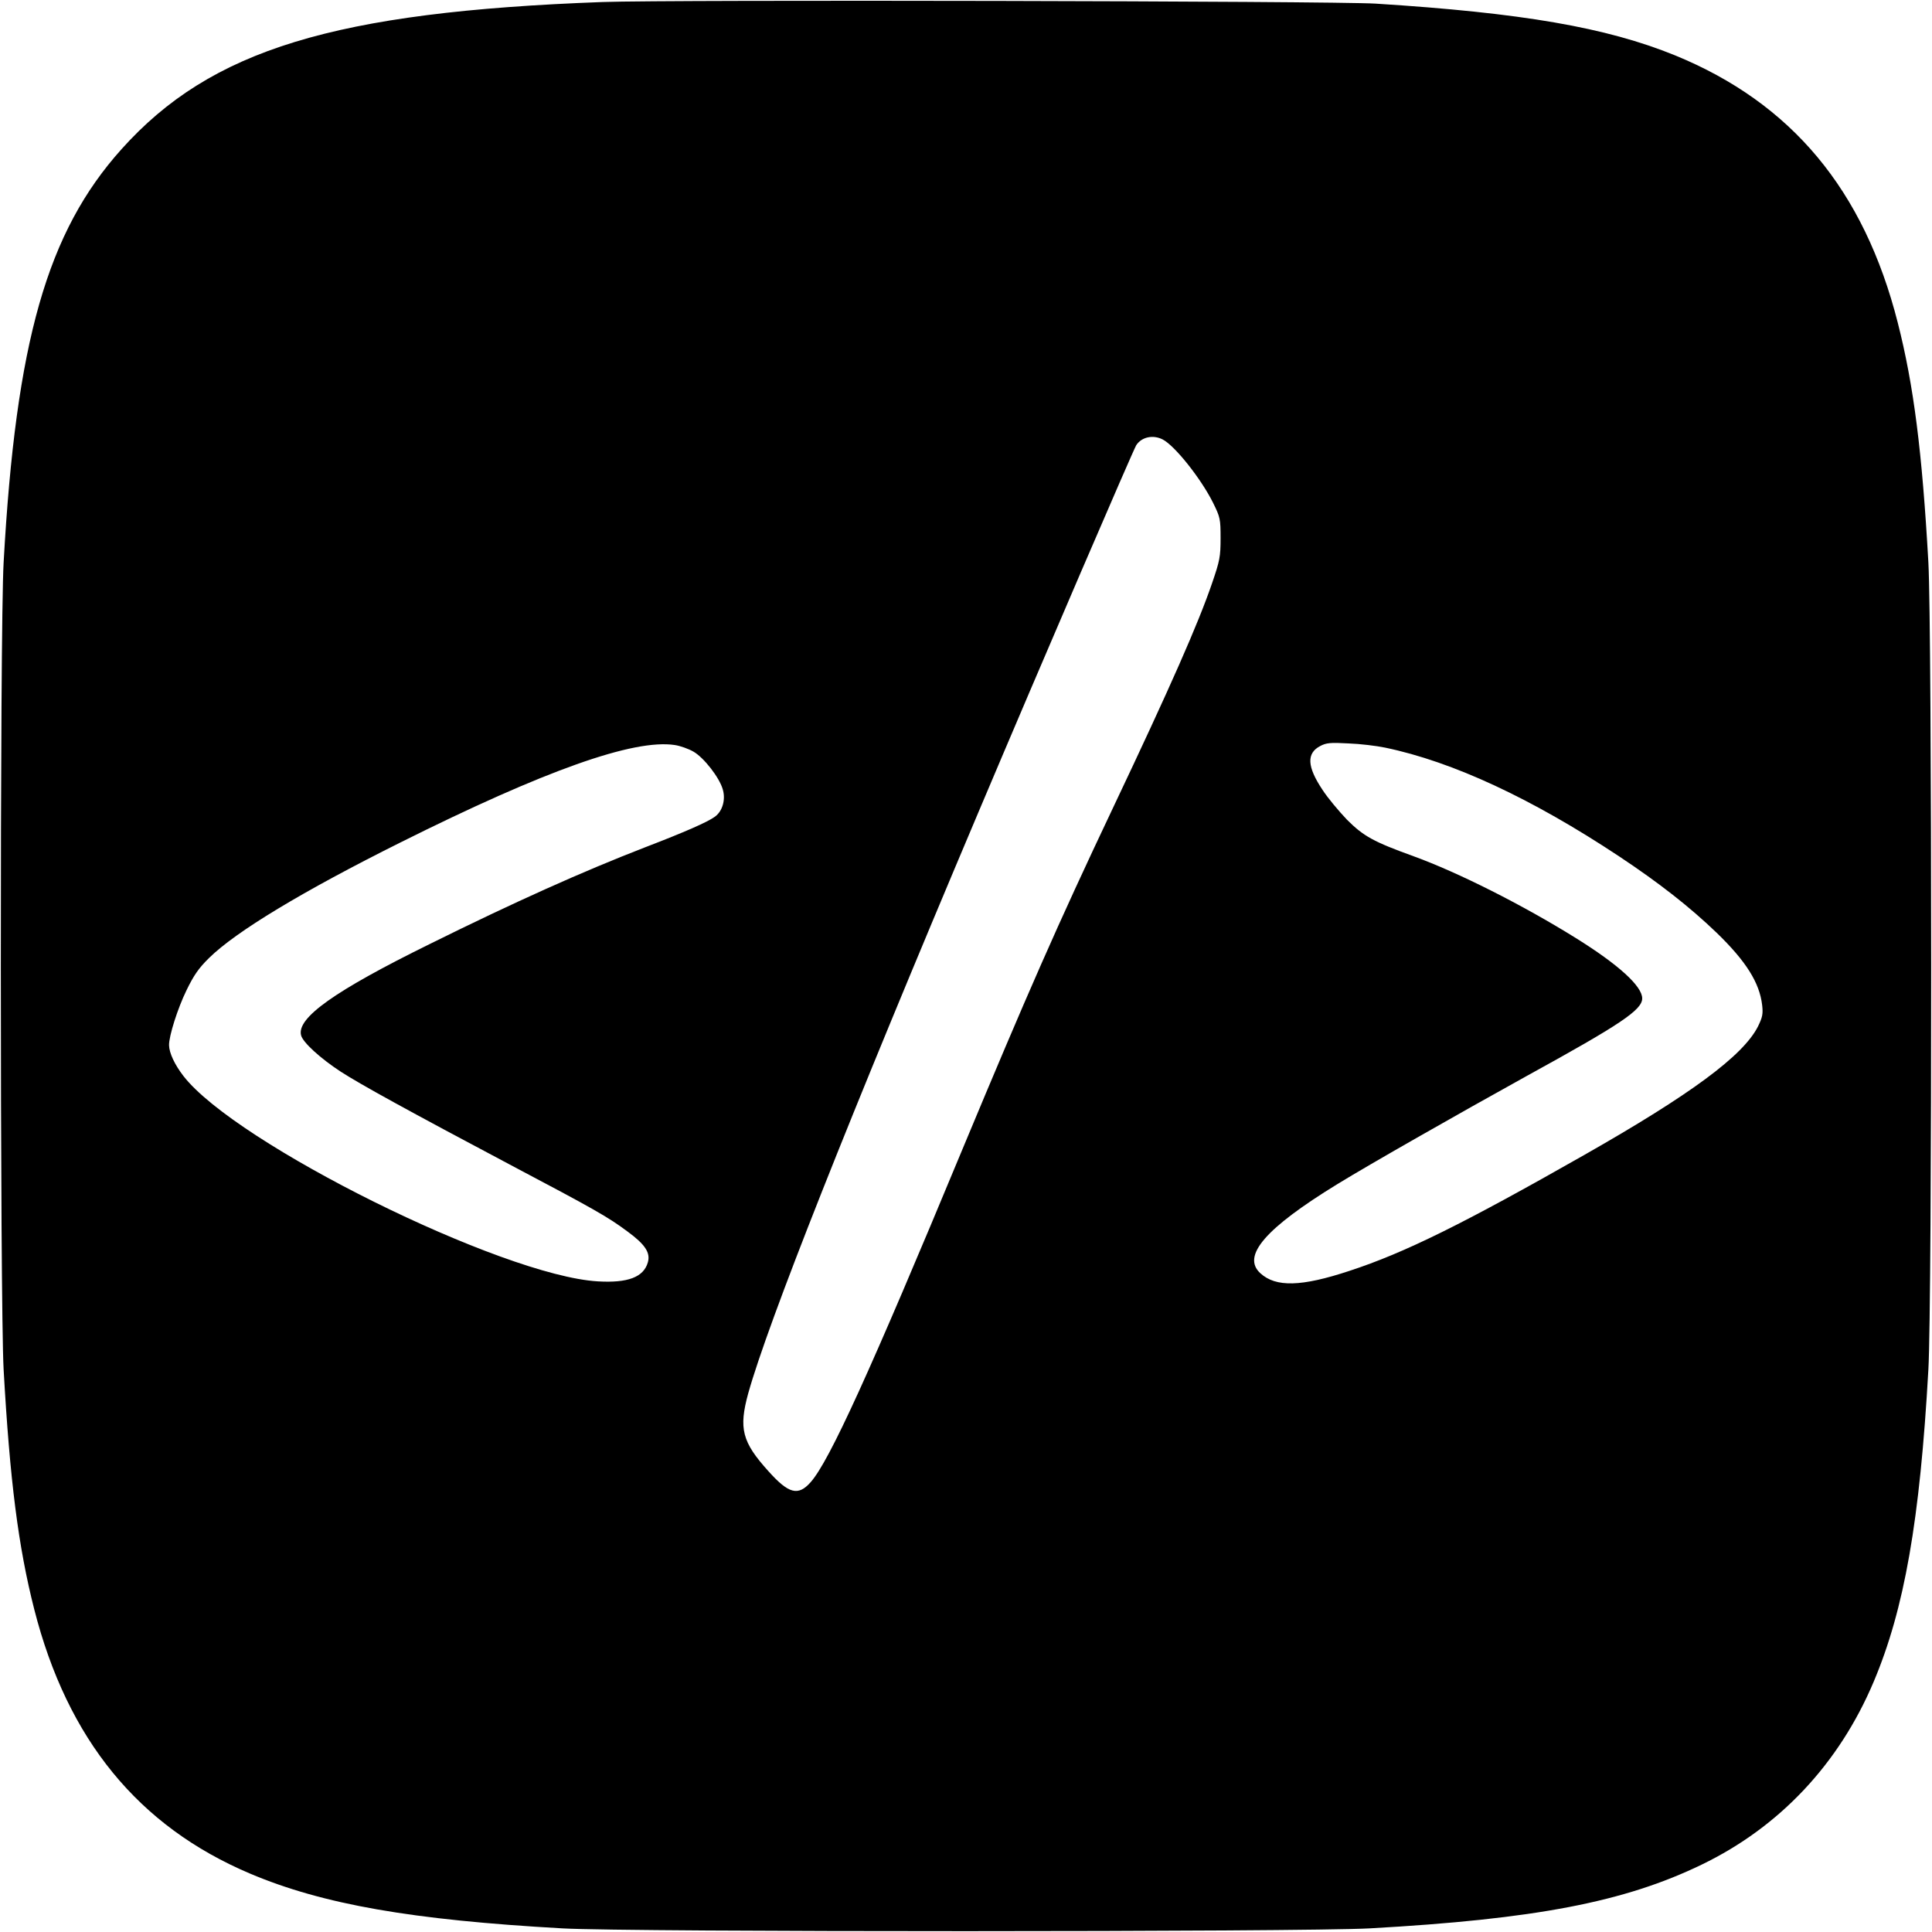
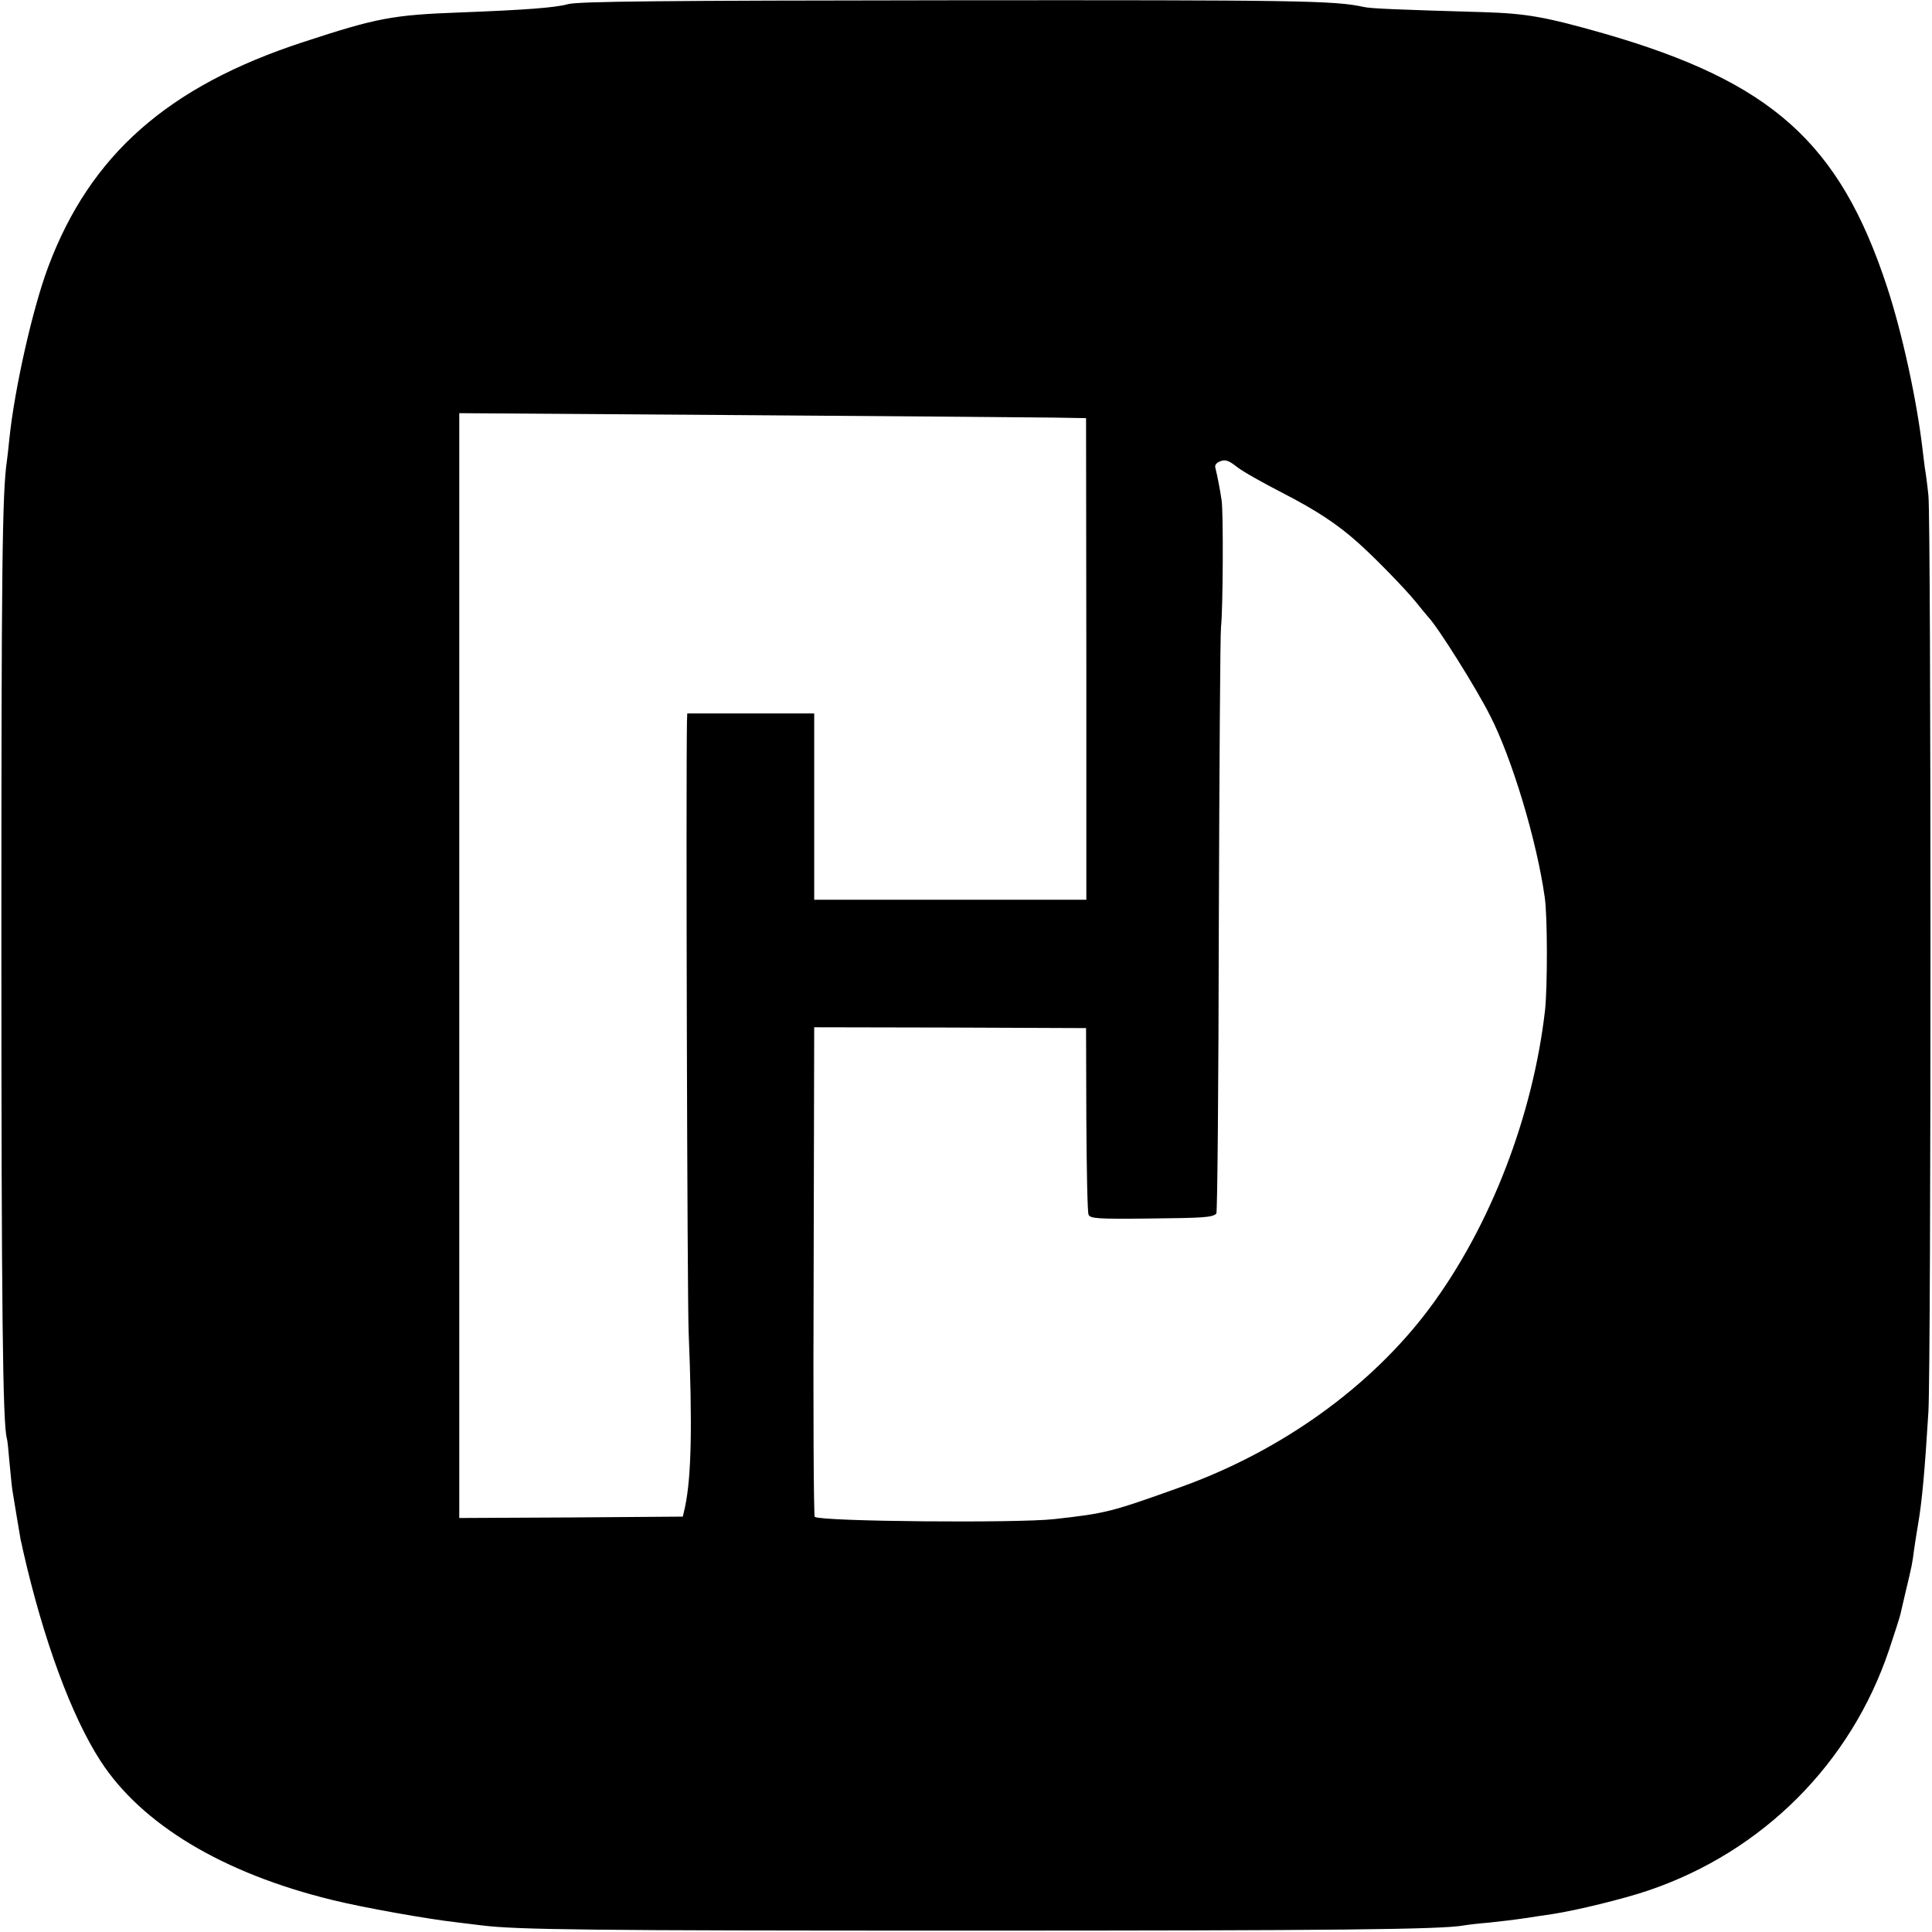
- <svg xmlns="http://www.w3.org/2000/svg" version="1" width="1280" height="1280" viewBox="0 0 960 960">
-   <path d="M299.5 1C166.1 5.9 104.8 24.6 60.4 74.1c-37 41.2-52.5 95.6-58.6 205.4-1.9 33-1.8 368.3 0 401 3.1 55.2 7.3 88.1 15.2 119.1C33.5 864.4 68.8 907.5 124.3 931c36.2 15.3 80.3 23 155.2 27.2 33 1.9 368.3 1.8 401 0 82.5-4.6 126.7-13.1 165.1-31.7 38.7-18.7 68.2-50.1 85.4-90.8 15.3-36.2 23-80.3 27.2-155.2 1.9-33 1.8-368.3 0-401-3.1-55.2-7.3-88.1-15.2-119.1-16.8-66.1-52.8-109.2-110.7-132.9-34.2-13.9-75.9-21.1-148.8-25.7-21.5-1.3-350.2-2-384-.8zm278.3 217.4c6.1 3.2 19.1 19.6 25 31.5 3.5 7.1 3.7 8 3.7 17.5 0 9.2-.4 11.2-4.2 22.3-6.9 20.2-20.7 51.5-49.3 111.8-27.6 58.2-42.6 92.4-74.7 169.4-46.1 111-66.2 155.1-75.5 165.6-6.2 7-10.9 5.8-21-5.5-13.1-14.5-14.8-21.2-10-38.7C381.7 657 421.4 556.7 486 404c32.3-76.4 77.1-180.4 78.6-182.8 2.7-4.1 8.4-5.3 13.2-2.8zM344.6 373.5c5.2 3 12.8 12.8 14.5 18.6 1.6 5.2-.1 11.1-4 13.8-3.6 2.6-14.7 7.5-34.5 15.1-31 12-64.9 27.2-107.1 48.1-47.3 23.3-66.1 36.7-63.9 45.3.8 3.5 9.6 11.5 19.7 18.1 9.9 6.4 34.1 19.7 83.7 46 42.8 22.6 49.1 26.2 58.9 33.5 8.7 6.4 11.4 10.5 10 15.3-2.1 7.3-9.9 10.3-24.9 9.4-47.5-2.8-179.9-68.4-205.9-102.1-4.3-5.6-7-11.3-7.1-15.2-.1-4.6 4.3-18.4 8.7-27.4 3.6-7.4 6-10.9 11.2-16 13.3-13.1 46.4-33.1 95.1-57.4 71.7-35.8 115.9-51.5 136.3-48.4 2.7.4 6.9 1.9 9.3 3.3zm343.7-2c33.6 7 72.9 25.3 116.2 54 19.9 13.2 35.3 25.3 48.4 37.9 14.7 14.2 21.4 24.9 22.7 36 .5 4.4.2 6-2.1 10.7-7.4 14.5-33.2 33.6-86.3 63.8-60.3 34.3-89.2 48.6-116.7 57.6-23.9 7.9-36.5 8.2-44.2 1.2-9.5-8.6 2.5-22.4 38.2-44.3 16.3-10 59.9-34.8 94.2-53.8 46.6-25.6 57.3-32.8 57.3-38.5 0-6.1-11.8-16.8-33-30-26.5-16.5-58.5-32.6-80.5-40.6-19.9-7.2-24.9-9.9-33.2-18.2-3.9-4.1-9.5-10.7-12.2-14.9-7.6-11.4-8-18.1-1.1-21.7 3-1.6 5.1-1.8 14-1.3 5.8.2 14 1.2 18.3 2.1z" />
+ <svg xmlns="http://www.w3.org/2000/svg" version="1.0" width="700pt" height="700pt" viewBox="0 0 700 700" preserveAspectRatio="xMidYMid meet">
+   <g transform="translate(0,700) scale(0.1,-0.1)" fill="#000000" stroke="none">
+     <path d="M2058 6985 c-46 -13 -156 -21 -388 -30 -248 -9 -305 -20 -570 -107 -491 -160 -773 -409 -925 -814 -57 -152 -122 -441 -141 -623 -3 -31 -7 -67 -9 -81 -17 -113 -20 -394 -20 -1730 0 -1341 5 -1766 20 -1812 2 -7 6 -44 9 -83 4 -38 8 -86 11 -105 6 -36 28 -171 30 -180 1 -3 5 -21 9 -40 73 -321 175 -598 280 -760 149 -230 443 -407 840 -504 109 -27 344 -69 451 -81 33 -4 74 -9 90 -11 128 -16 391 -19 1745 -19 1347 0 1737 4 1815 19 11 2 52 7 90 10 39 4 97 11 130 16 33 5 78 12 100 15 86 13 262 56 349 86 414 141 733 461 871 873 20 60 38 116 40 125 2 9 11 48 20 86 22 91 24 102 30 150 3 22 10 65 15 95 14 82 24 193 37 405 10 170 10 3229 0 3320 -4 39 -10 84 -13 100 -2 17 -6 46 -8 65 -21 180 -74 424 -129 591 -172 523 -419 743 -1027 918 -211 60 -278 72 -435 77 -312 9 -411 13 -435 19 -103 23 -241 25 -1490 24 -1056 -1 -1355 -4 -1392 -14z m1757 -1498 l120 -2 1 -872 0 -873 -493 0 -493 0 0 338 0 337 -230 0 -230 0 -1 -30 c-4 -226 1 -2070 6 -2210 14 -342 10 -526 -13 -635 l-8 -35 -405 -3 -405 -2 0 2001 0 2002 1015 -7 c559 -4 1070 -8 1136 -9z m832 -273 c122 -63 197 -112 272 -179 58 -51 172 -168 210 -215 20 -25 41 -50 47 -57 35 -37 172 -255 223 -356 79 -154 169 -452 198 -659 10 -68 10 -323 1 -408 -44 -384 -198 -783 -417 -1078 -213 -286 -539 -520 -906 -651 -251 -90 -268 -94 -455 -115 -132 -15 -841 -9 -868 8 -4 2 -6 402 -4 889 l2 885 493 -1 492 -2 1 -330 c1 -181 4 -337 8 -346 6 -14 32 -16 214 -14 205 2 235 4 249 18 4 4 8 474 9 1045 2 570 5 1057 8 1082 7 58 9 415 2 458 -6 41 -16 91 -22 115 -4 11 2 20 18 26 18 7 31 2 60 -21 20 -16 95 -58 165 -94z" />
+   </g>
</svg>
